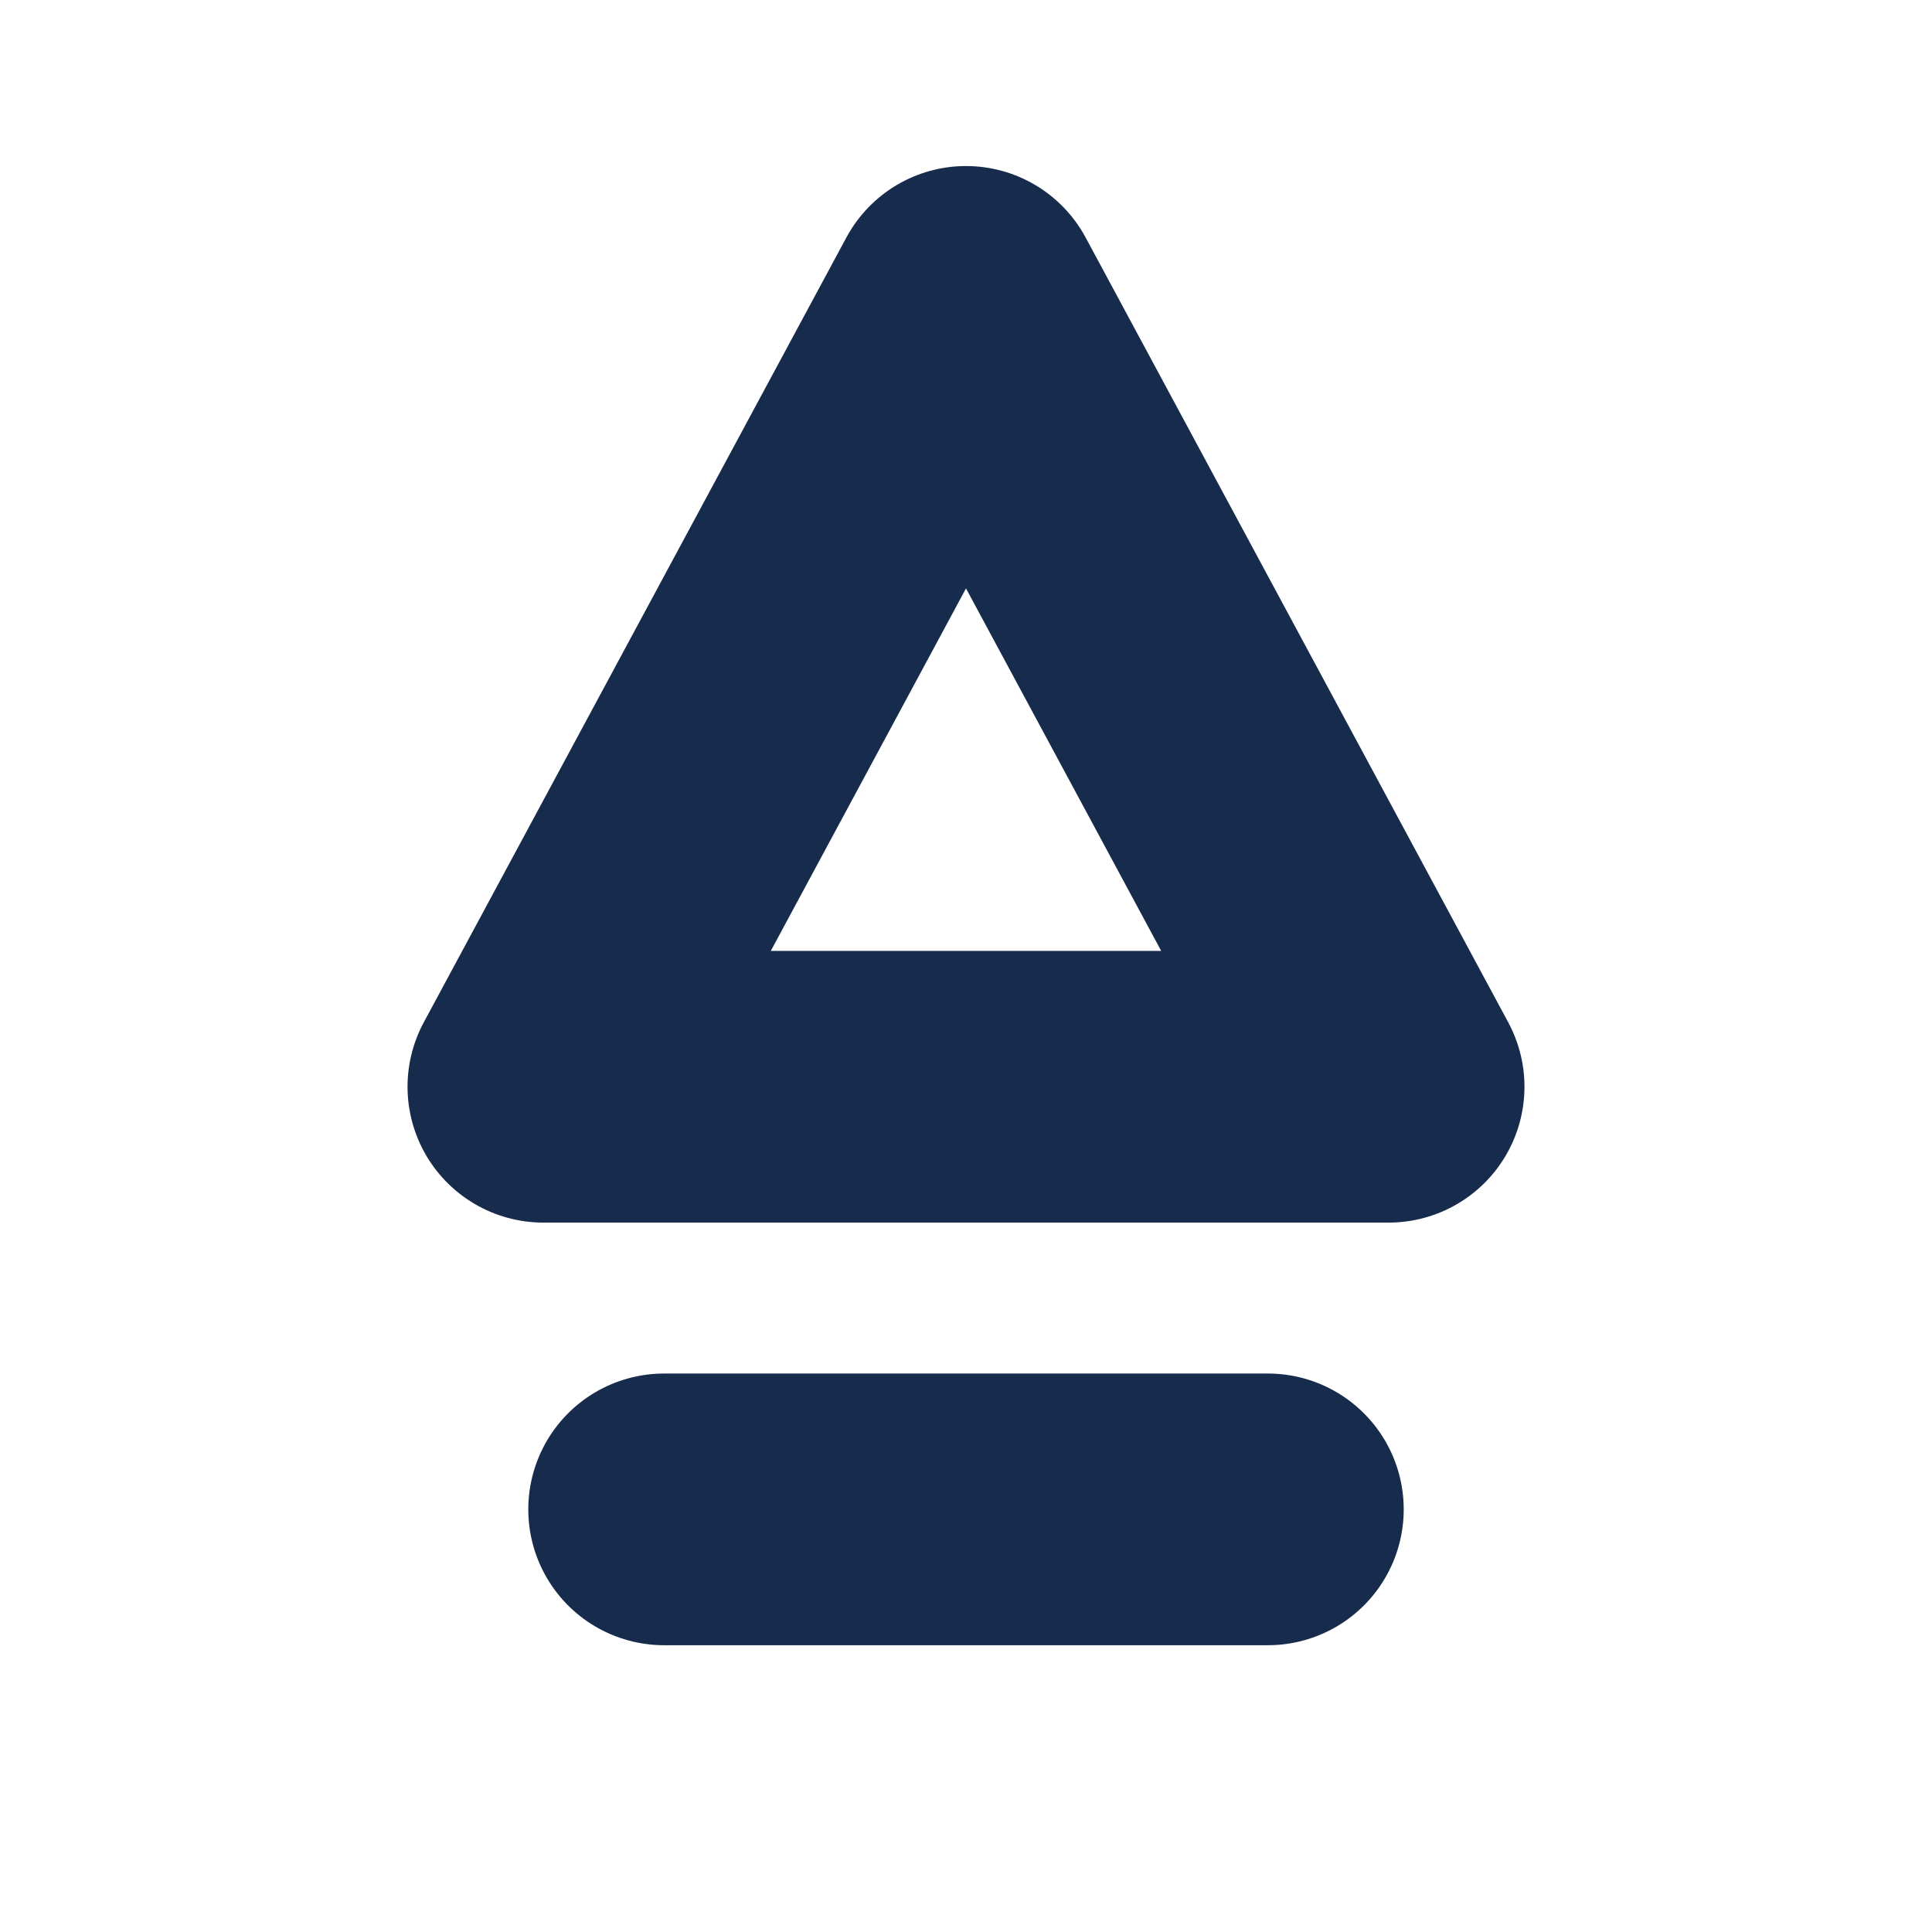
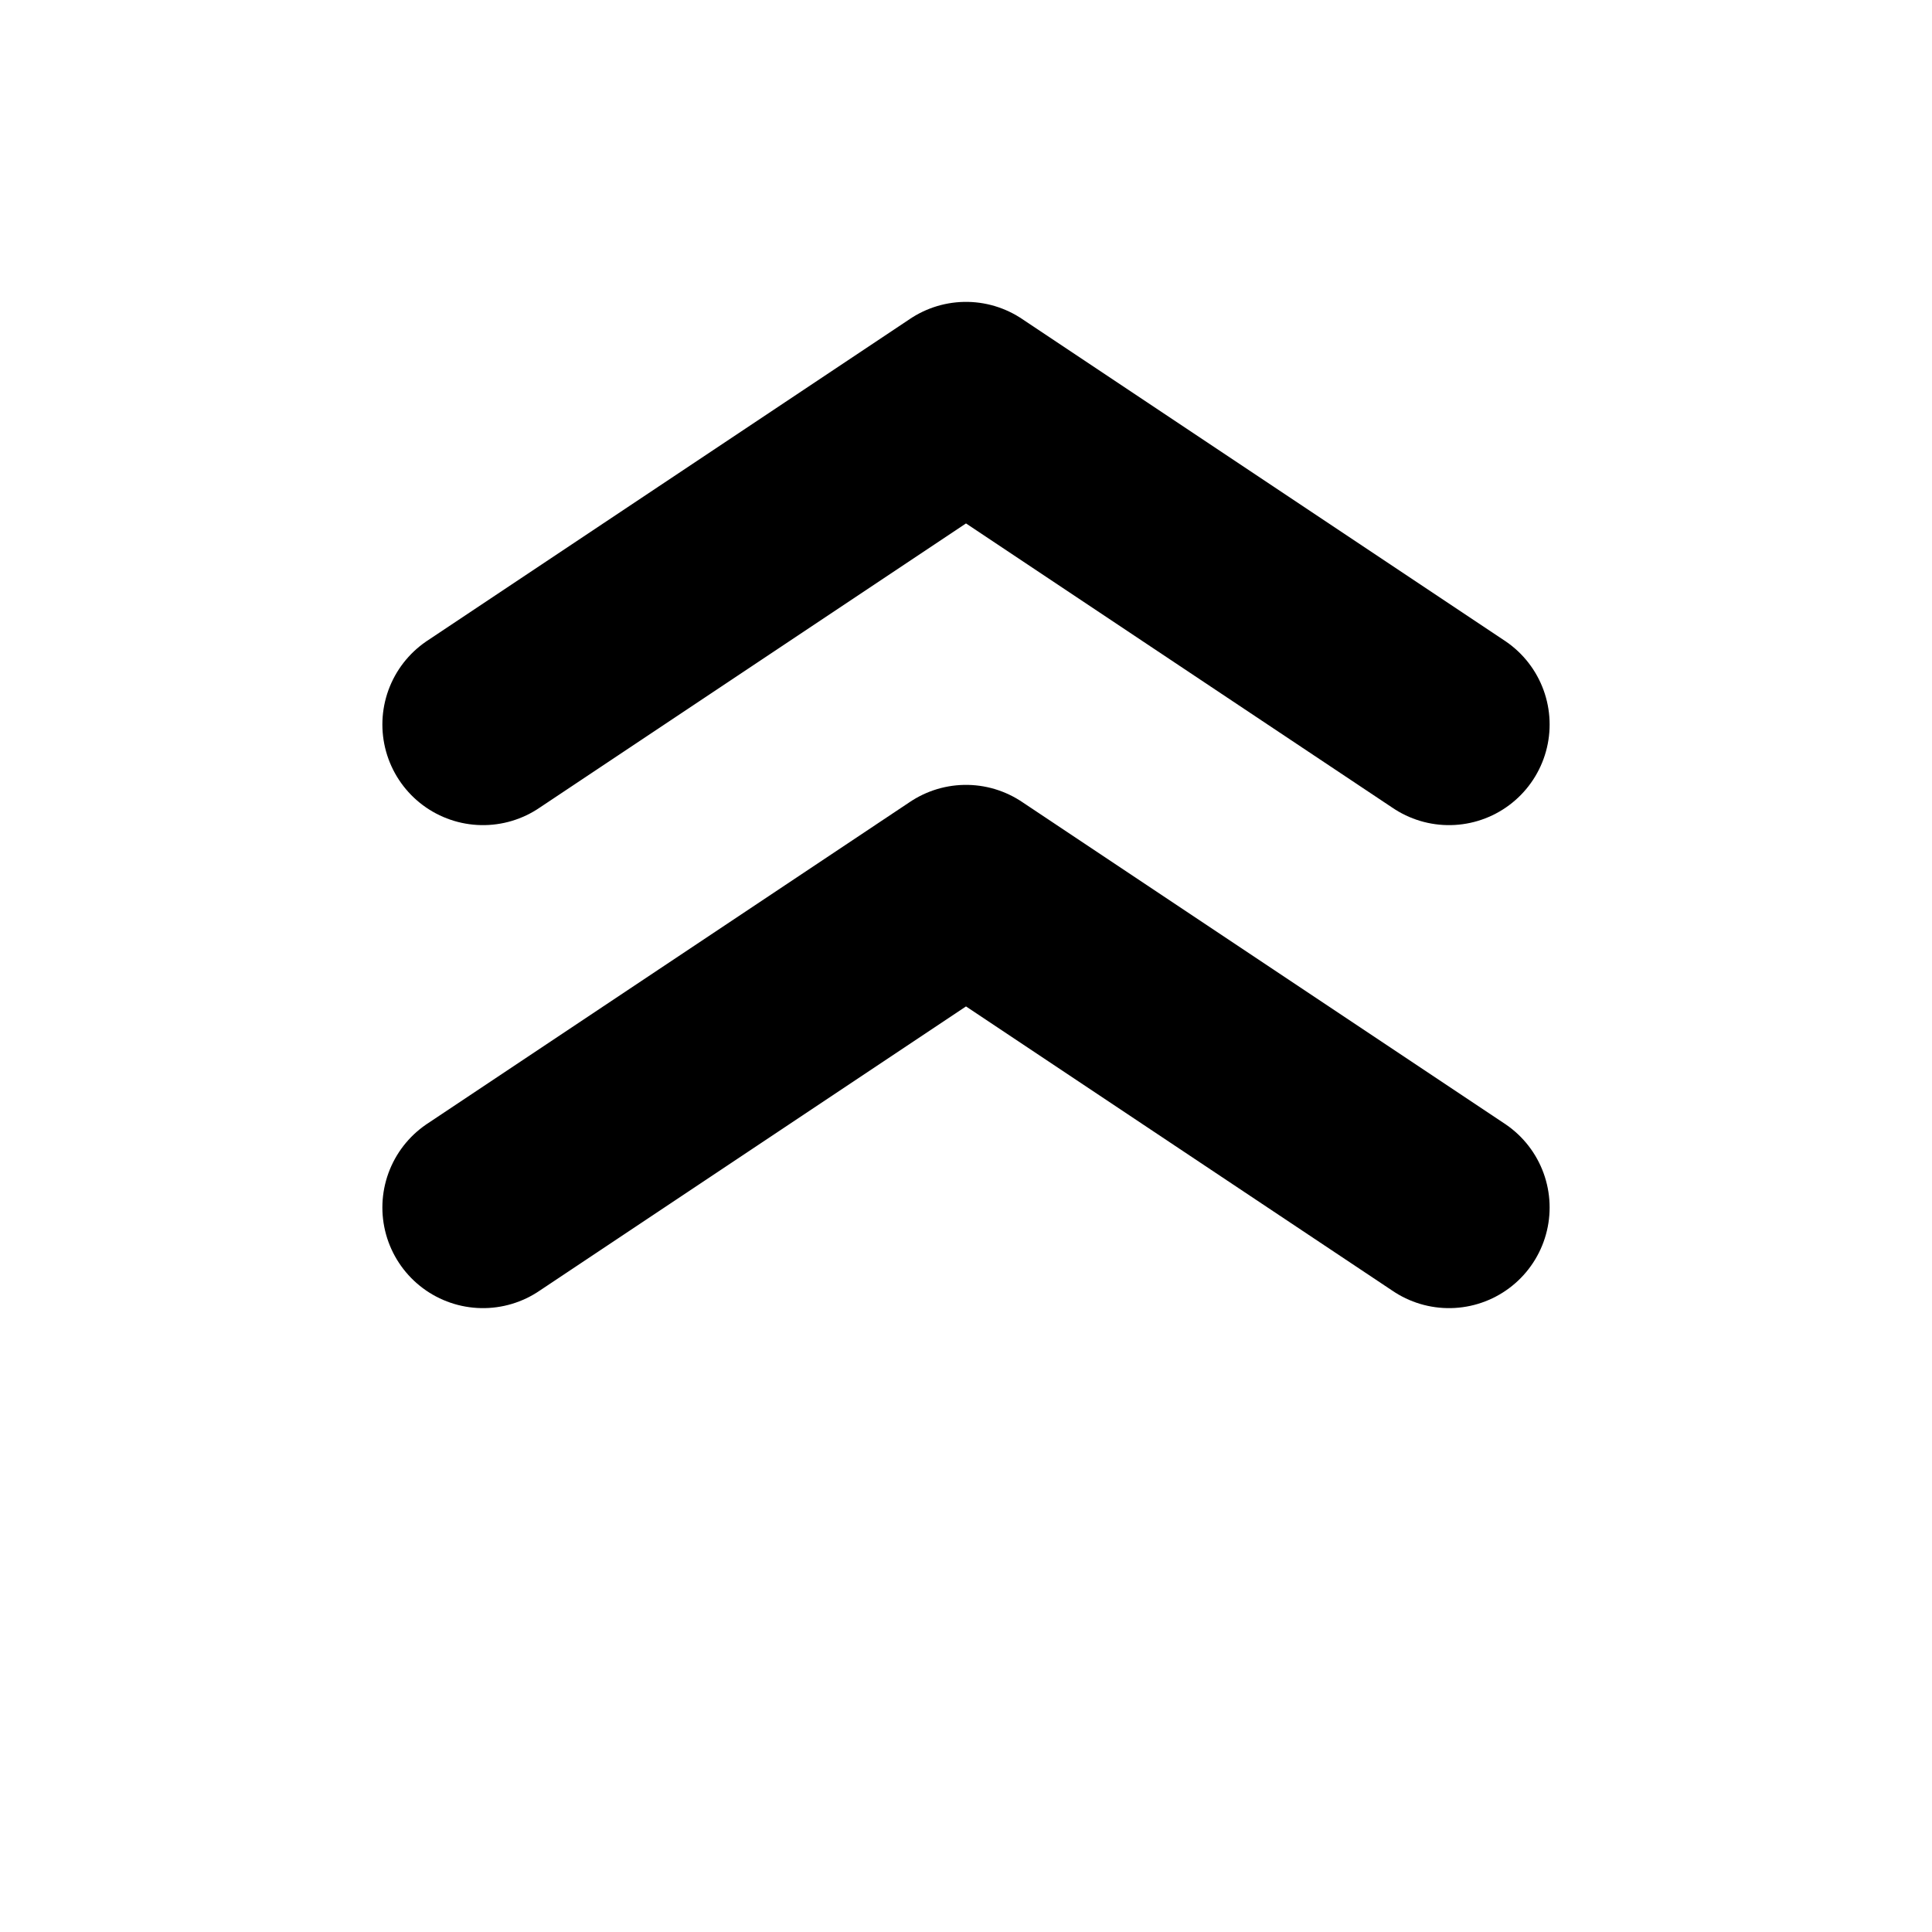
- <svg xmlns="http://www.w3.org/2000/svg" viewBox="0 0 64 64">
-   <path d="M32 10 46 36H18Z M22 50h20" fill="none" stroke="#172b4d" stroke-linecap="round" stroke-linejoin="round" stroke-width="9" />
+ <svg xmlns="http://www.w3.org/2000/svg" viewBox="0 0 24 24">
+   <path d="m6 15 6-4 6 4M6 9l6-4 6 4" fill="none" stroke="currentColor" stroke-linecap="round" stroke-linejoin="round" stroke-width="2.5" />
</svg>
